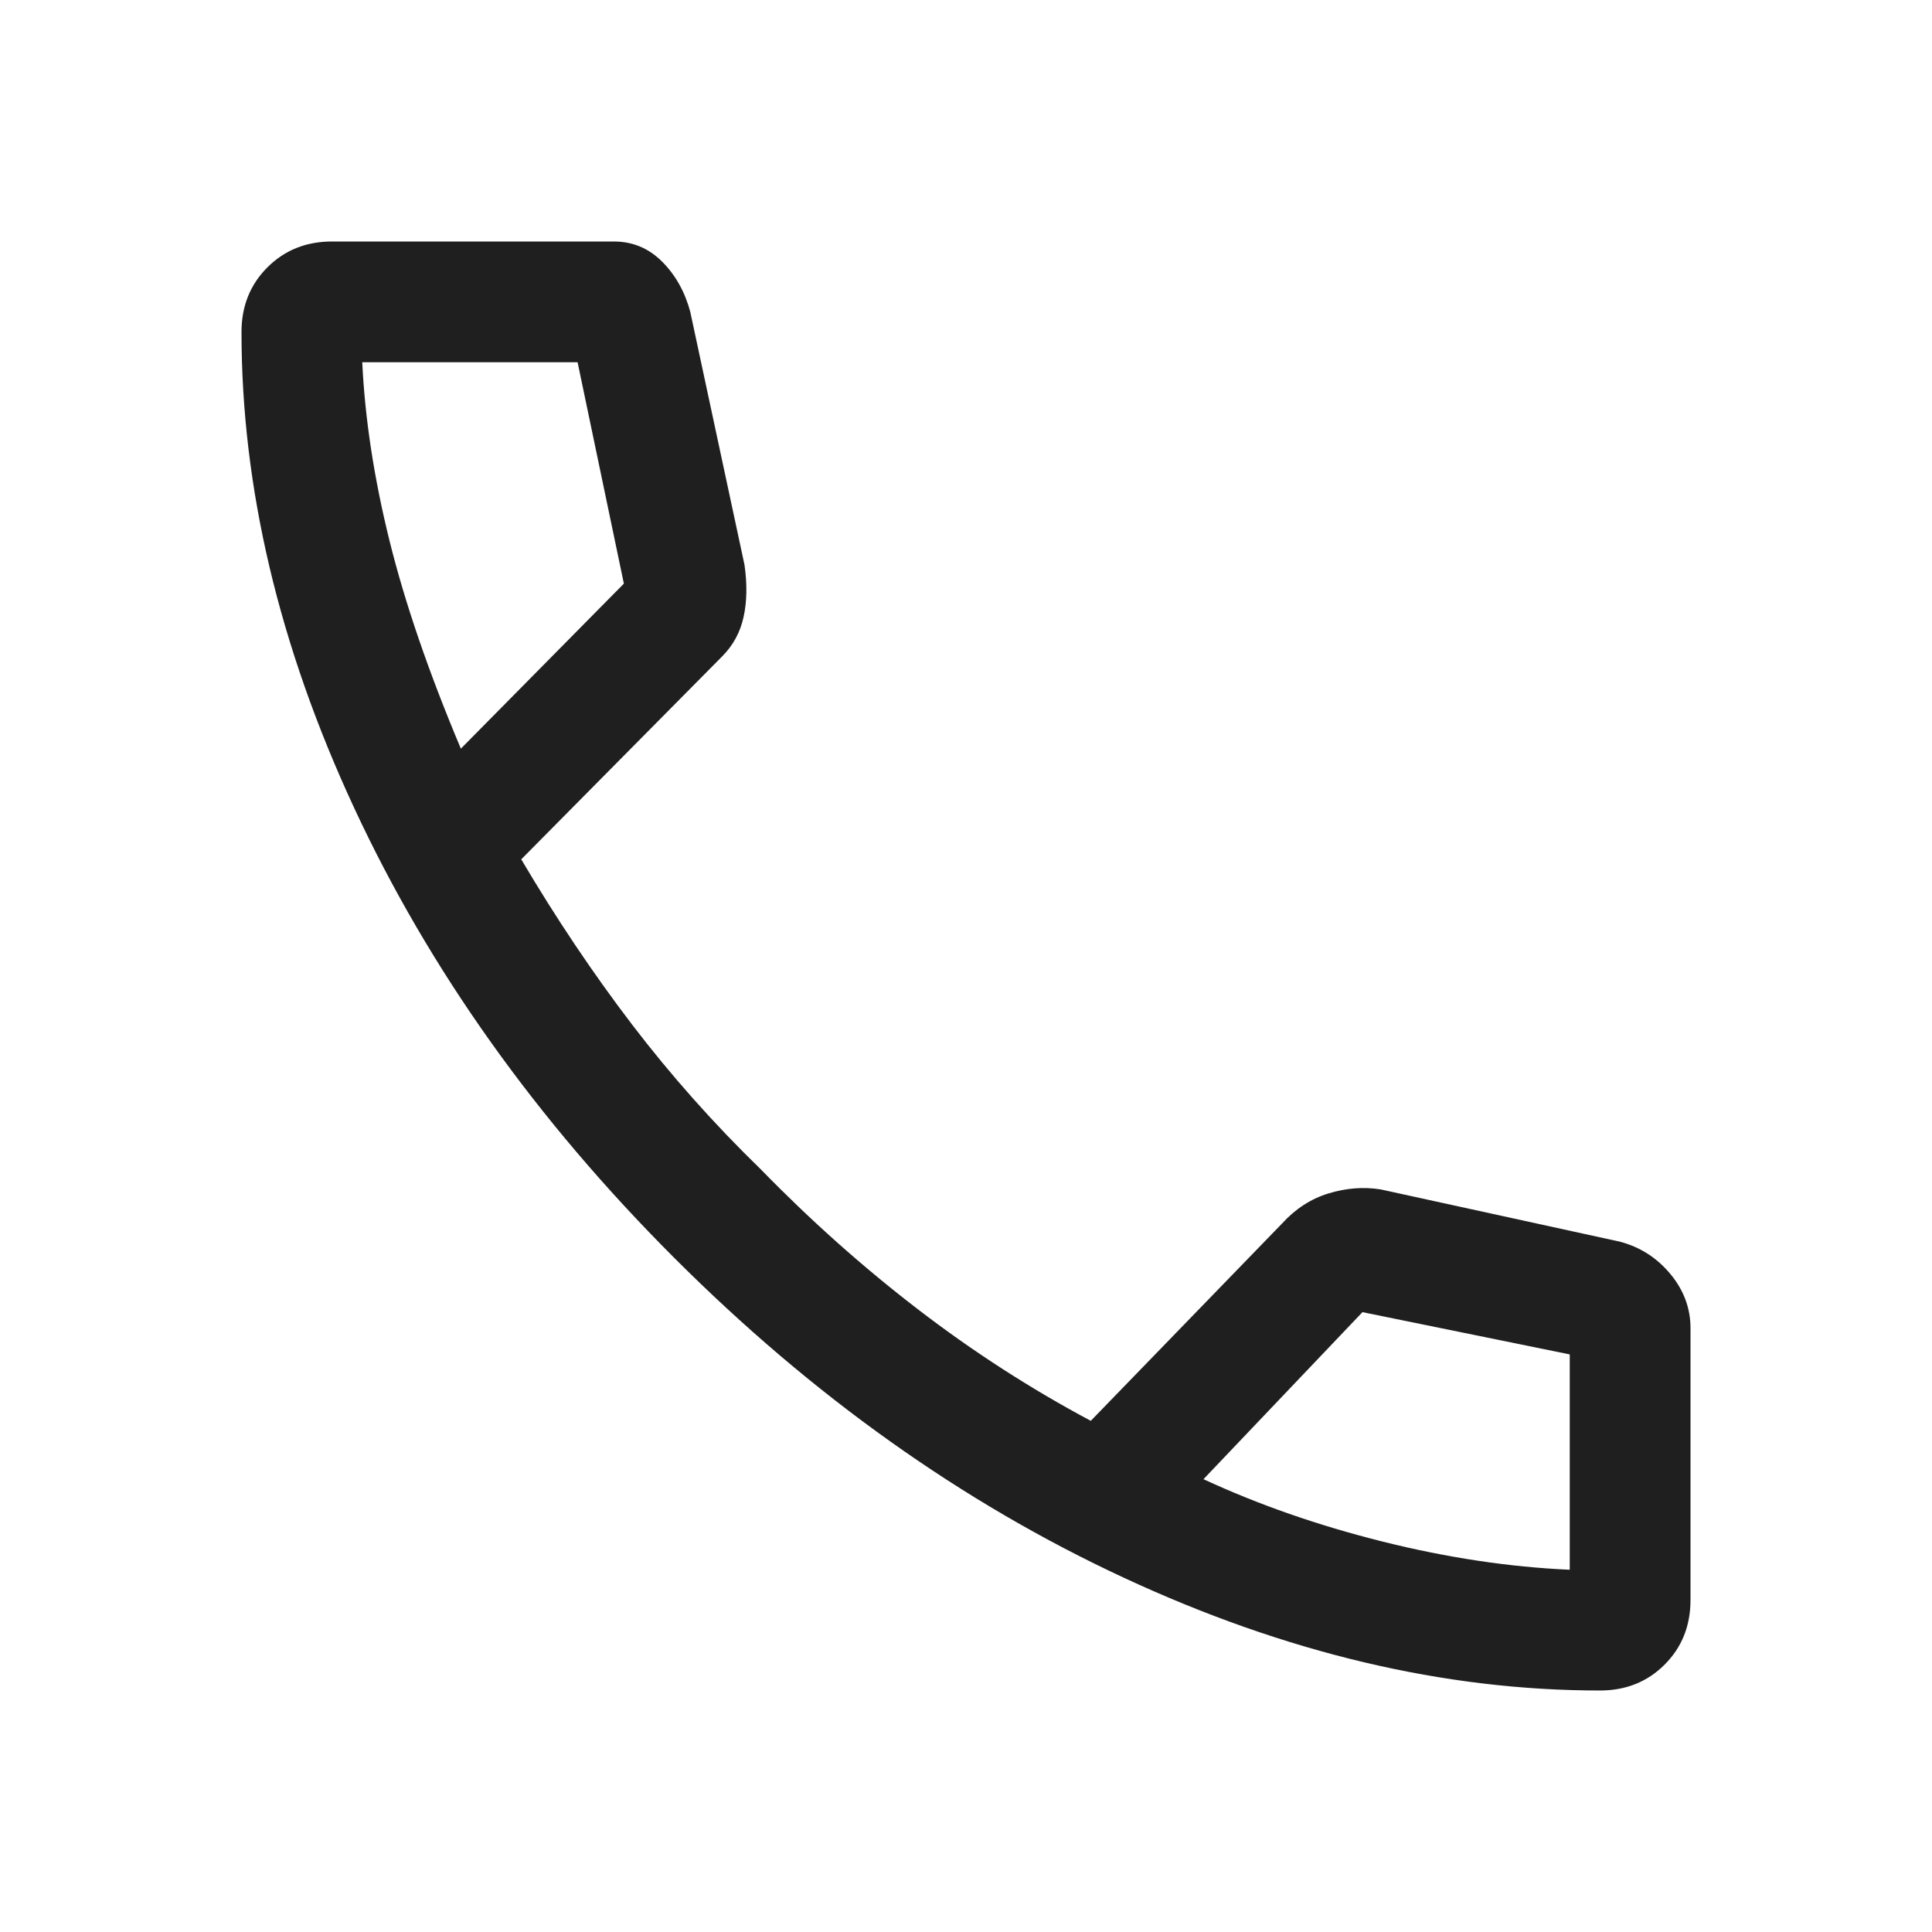
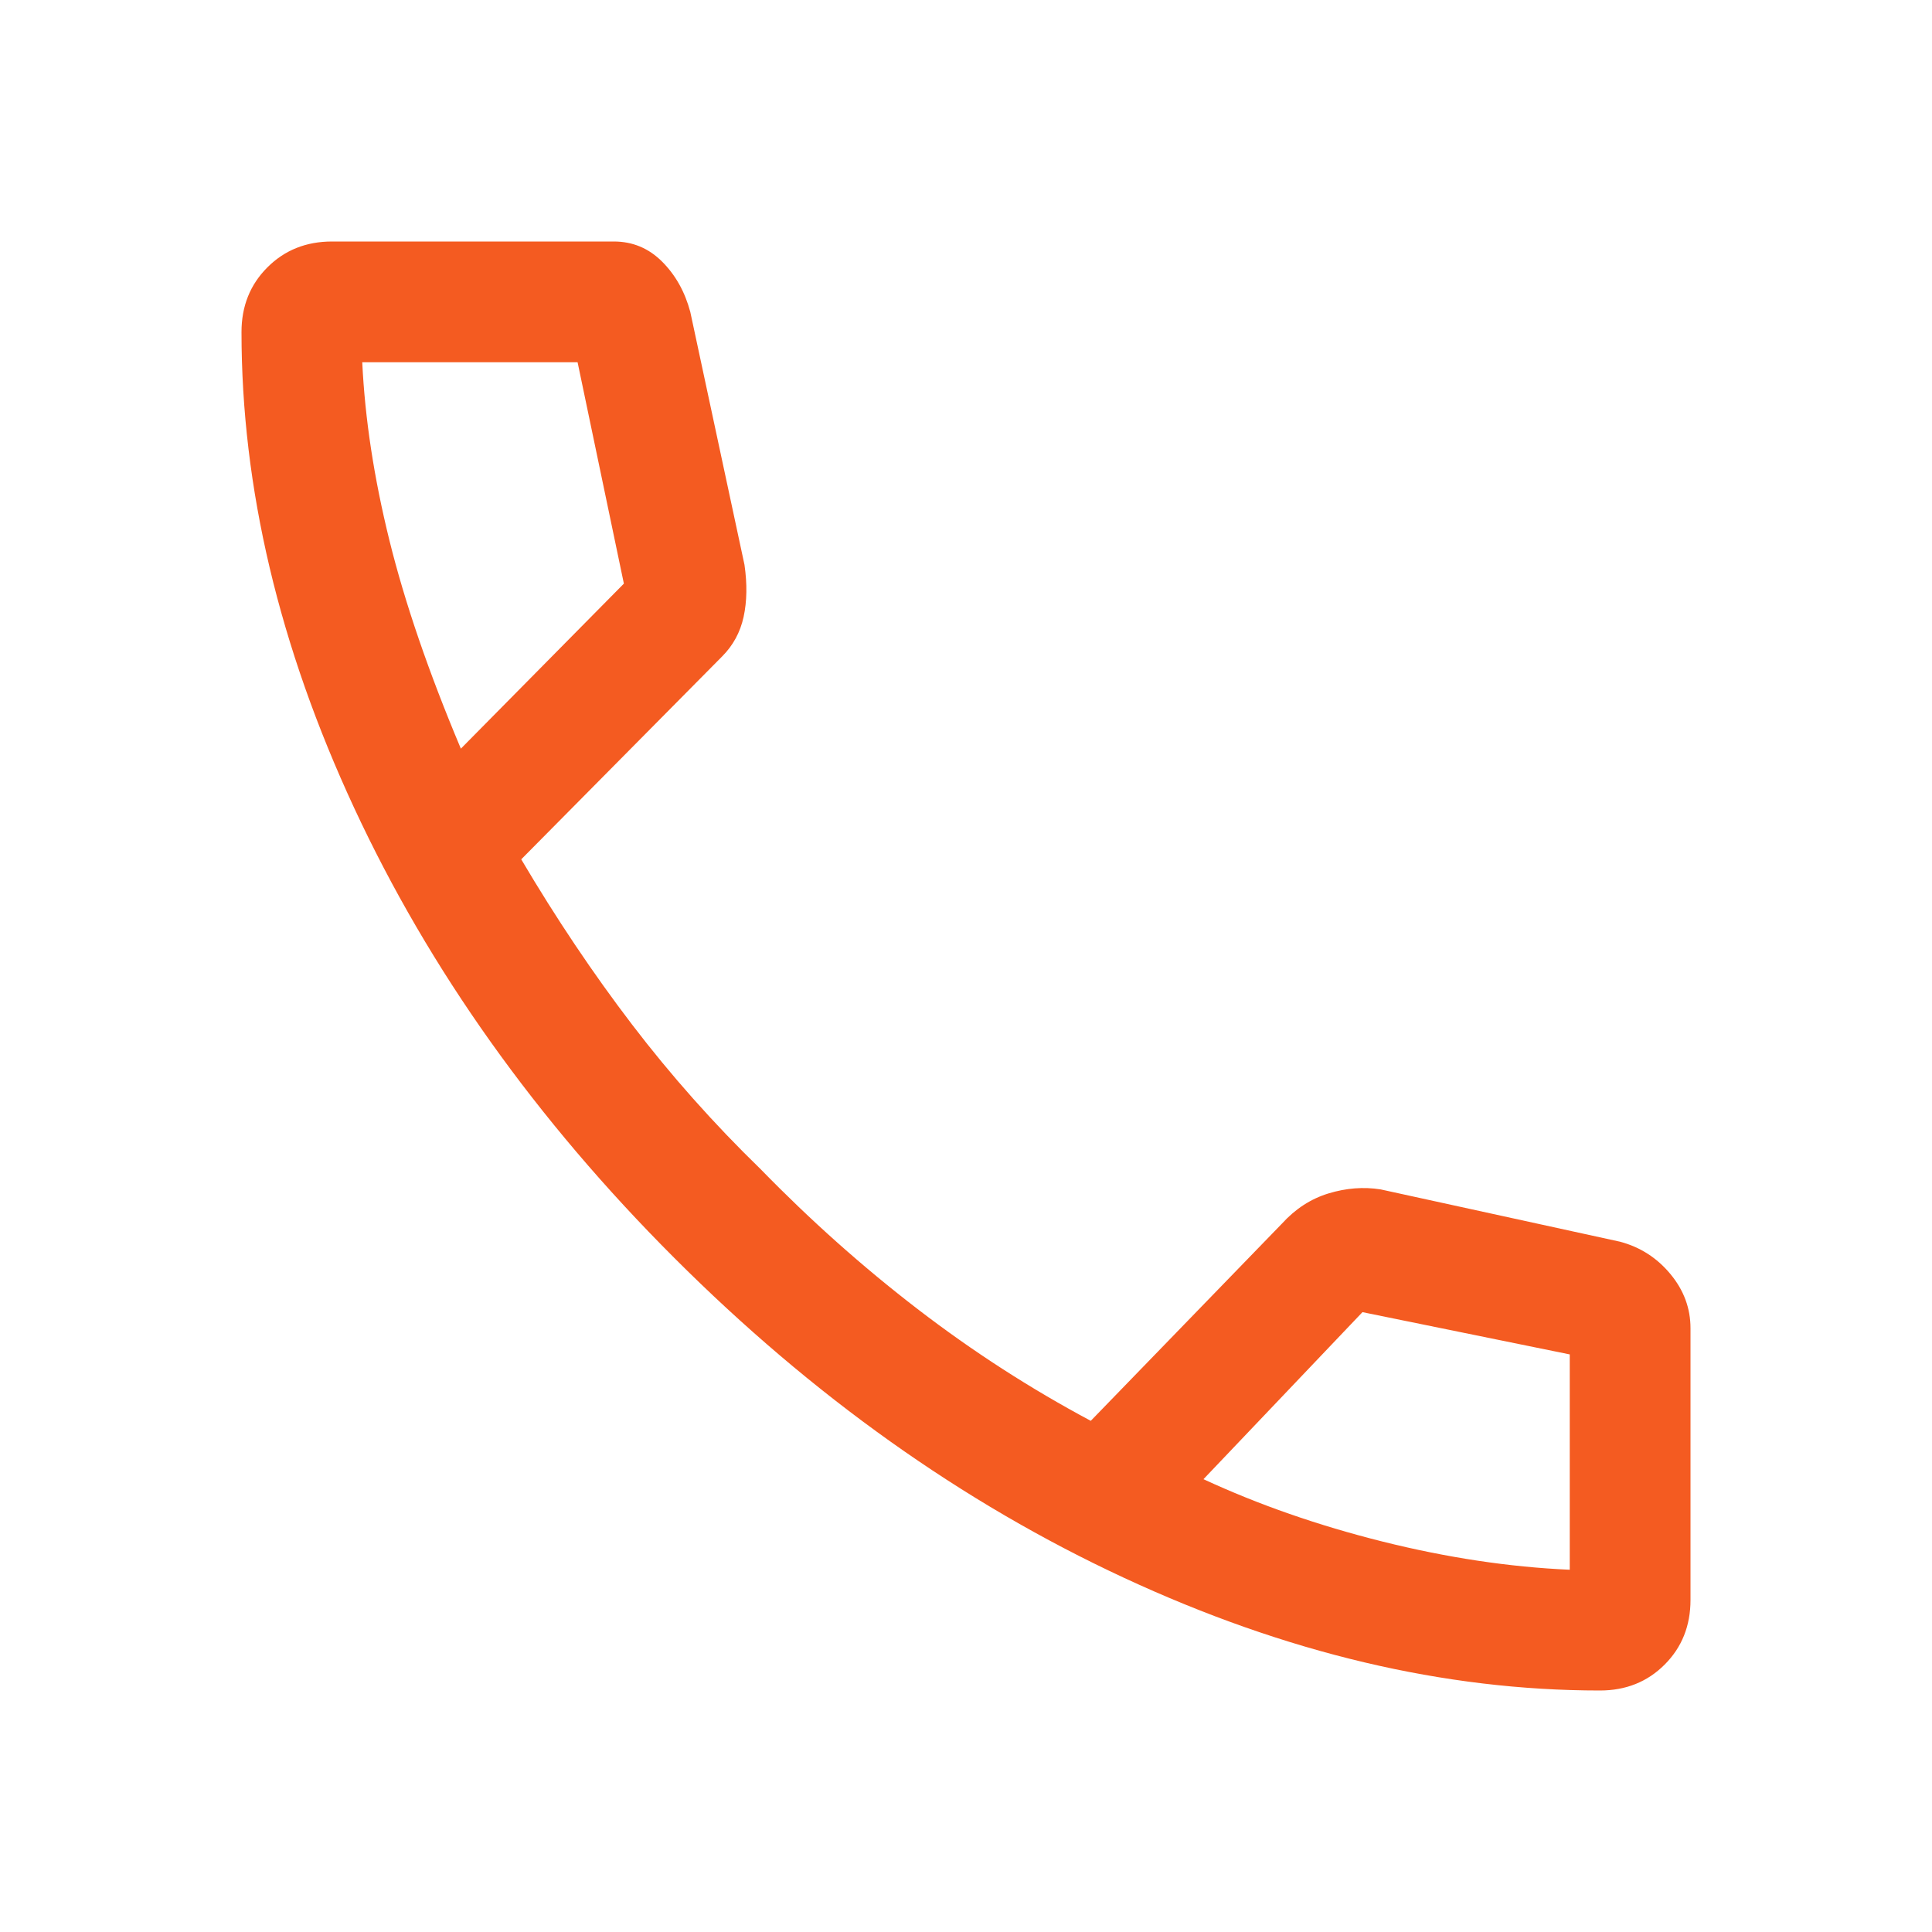
- <svg xmlns="http://www.w3.org/2000/svg" height="16px" viewBox="0 -960 960 960" width="16px" fill="#1f1f1f">
+ <svg xmlns="http://www.w3.org/2000/svg" height="16px" viewBox="0 -960 960 960" width="16px" fill="#f45b21">
  <path d="M795-120q-116 0-236.5-56T335-335Q232-438 176-558.5T120-795q0-19.29 12.86-32.14Q145.71-840 165-840h140q14 0 24 10t14 25l26.93 125.64Q372-665 369.5-653.5t-10.73 19.73L259-533q26 44 55 82t64 72q37 38 78 69.5t86 55.5l95-98q10-11 23.15-15 13.15-4 25.85-2l119 26q15 4 25 16.04 10 12.05 10 26.96v135q0 19.29-12.86 32.14Q814.29-120 795-120ZM229-588l81-82-23-110H180q2 42 13.5 88.5T229-588Zm369 363q41 19 89 31t93 14v-107l-103-21-79 83ZM229-588Zm369 363Z" />
</svg>
